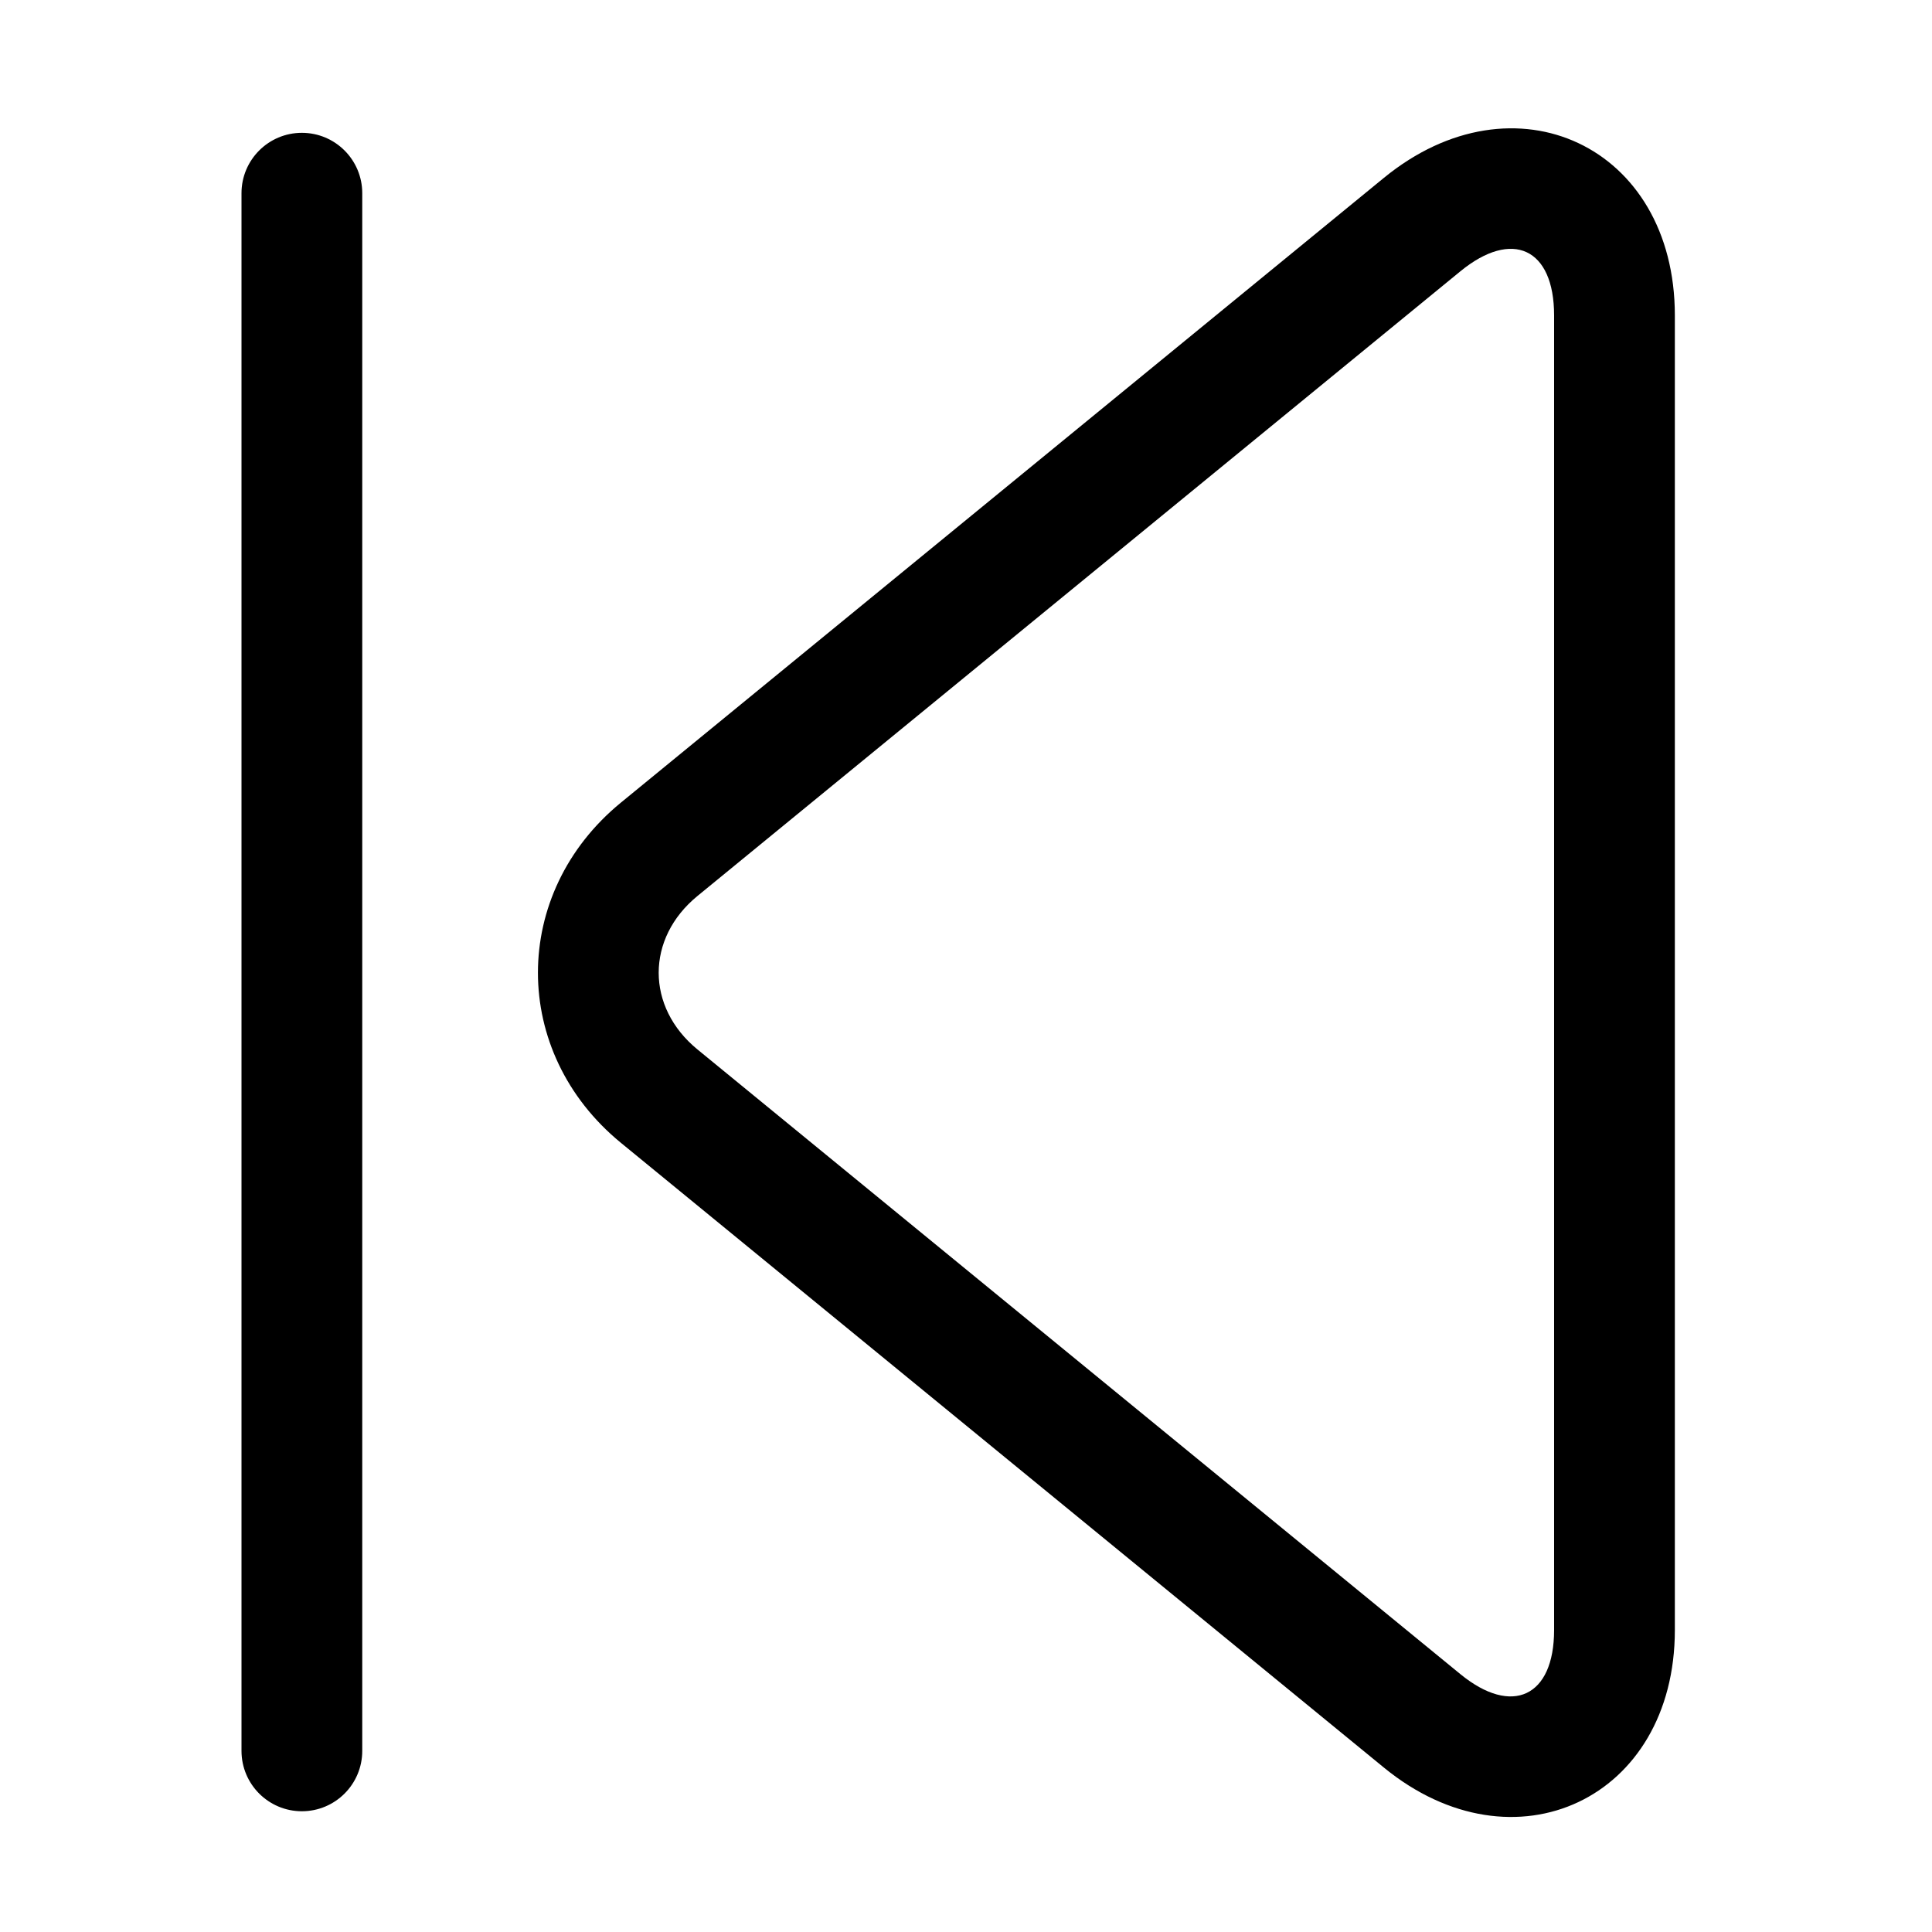
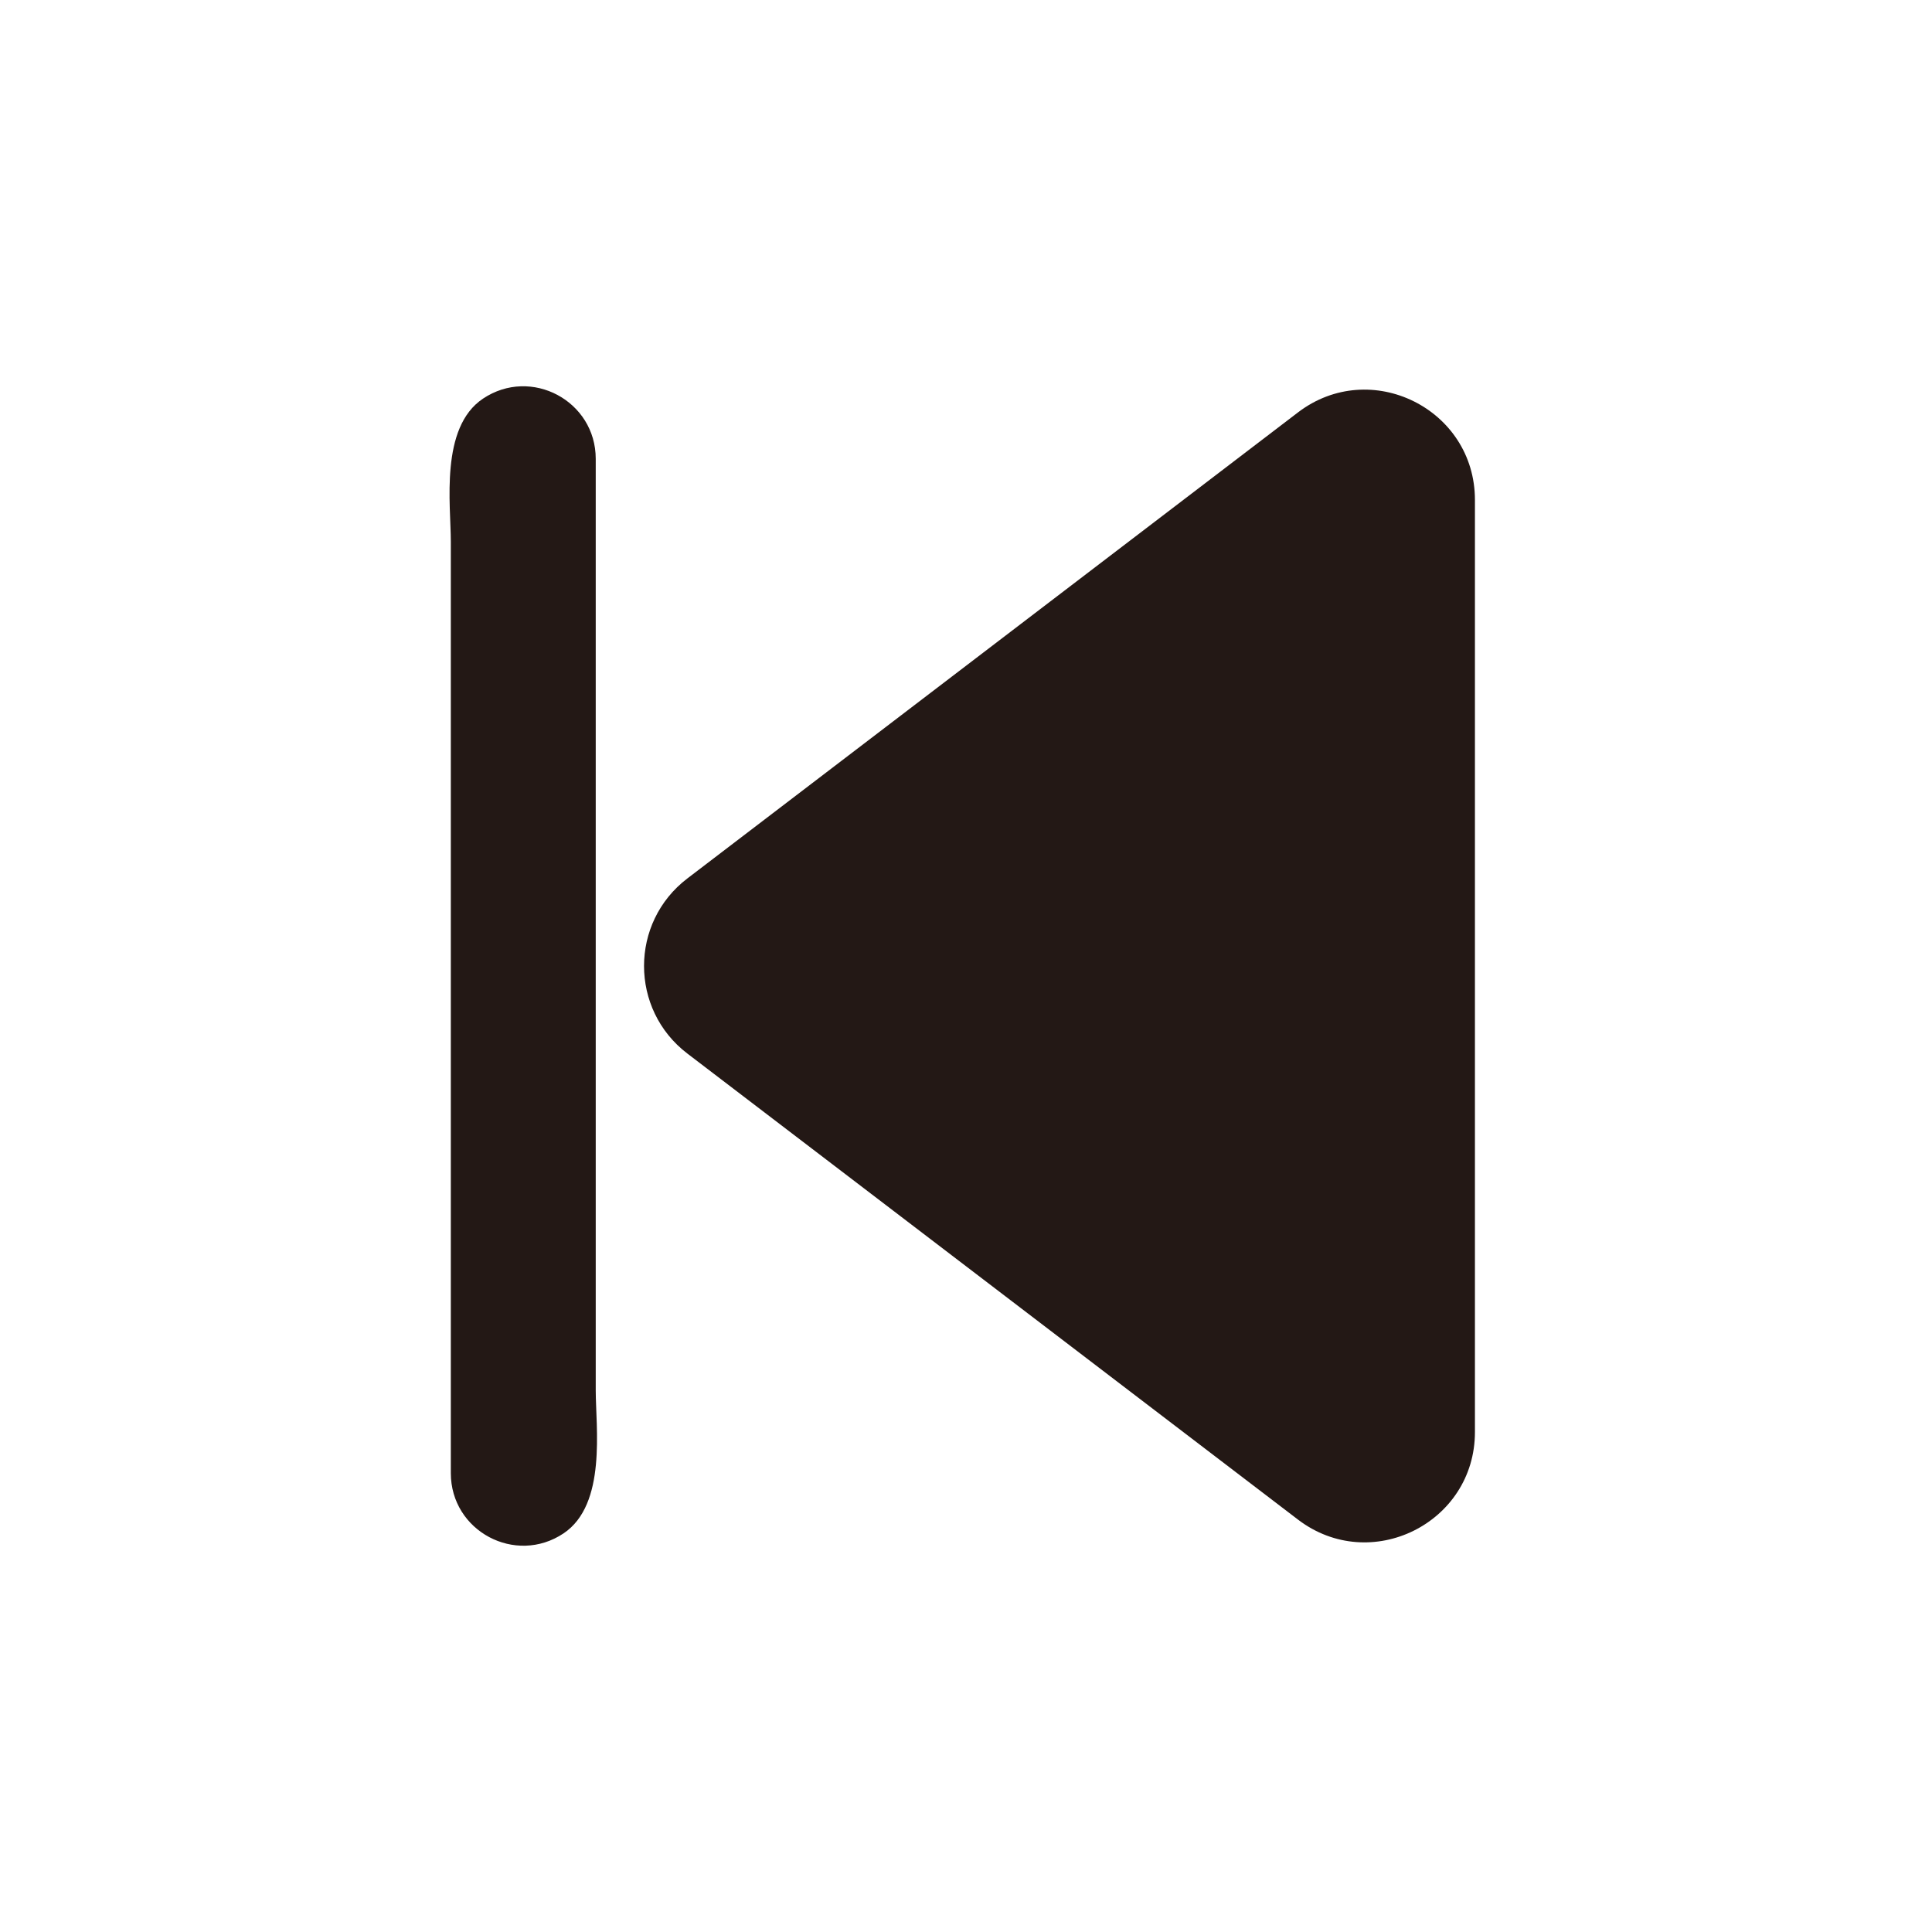
- <svg xmlns="http://www.w3.org/2000/svg" t="1577113812082" class="icon" viewBox="0 0 1024 1024" version="1.1" p-id="2084" width="200" height="200">
+ <svg xmlns="http://www.w3.org/2000/svg" t="1578155583715" class="icon" viewBox="0 0 1024 1024" version="1.1" p-id="4045" width="200" height="200">
  <defs>
    <style type="text/css" />
  </defs>
-   <path d="M128 102.4V928c0 17.673 14.327 32 32 32 17.673 0 32-14.327 32-32V102.4c0-17.673-14.327-32-32-32-17.673 0-32 14.327-32 32zM774.028 143.795l-404.352 331.09c-27.383 22.42-27.435 58.886 0 81.35l404.352 331.09c27.382 22.42 49.676 12.003 49.676-23.366V167.16c0-35.646-22.24-45.83-49.676-23.365z m-40.546-49.518c69.12-56.597 154.222-16.897 154.222 72.883v696.8c0 89.481-85.14 129.447-154.222 72.883L329.13 605.753c-58.7-48.064-58.662-132.353 0-180.386l404.352-331.09z" fill="" p-id="2085" />
+   <path d="M364.302 465.603L687.954 218.588c38.416-29.328 93.791-1.929 93.791 46.396v494.029c0 48.325-55.375 75.726-93.791 46.398L364.302 558.397c-30.601-23.358-30.601-69.436 0-92.794zM238.945 780.798V451.684v-164.563c0-19.628-5.905-60.476 17.058-75.841 25.524-17.069 59.748 1.21 59.748 31.919v493.677c0 19.628 5.915 60.474-17.047 75.841-25.534 17.069-59.759-1.212-59.759-31.919z" fill="#231815" p-id="4046" />
</svg>
